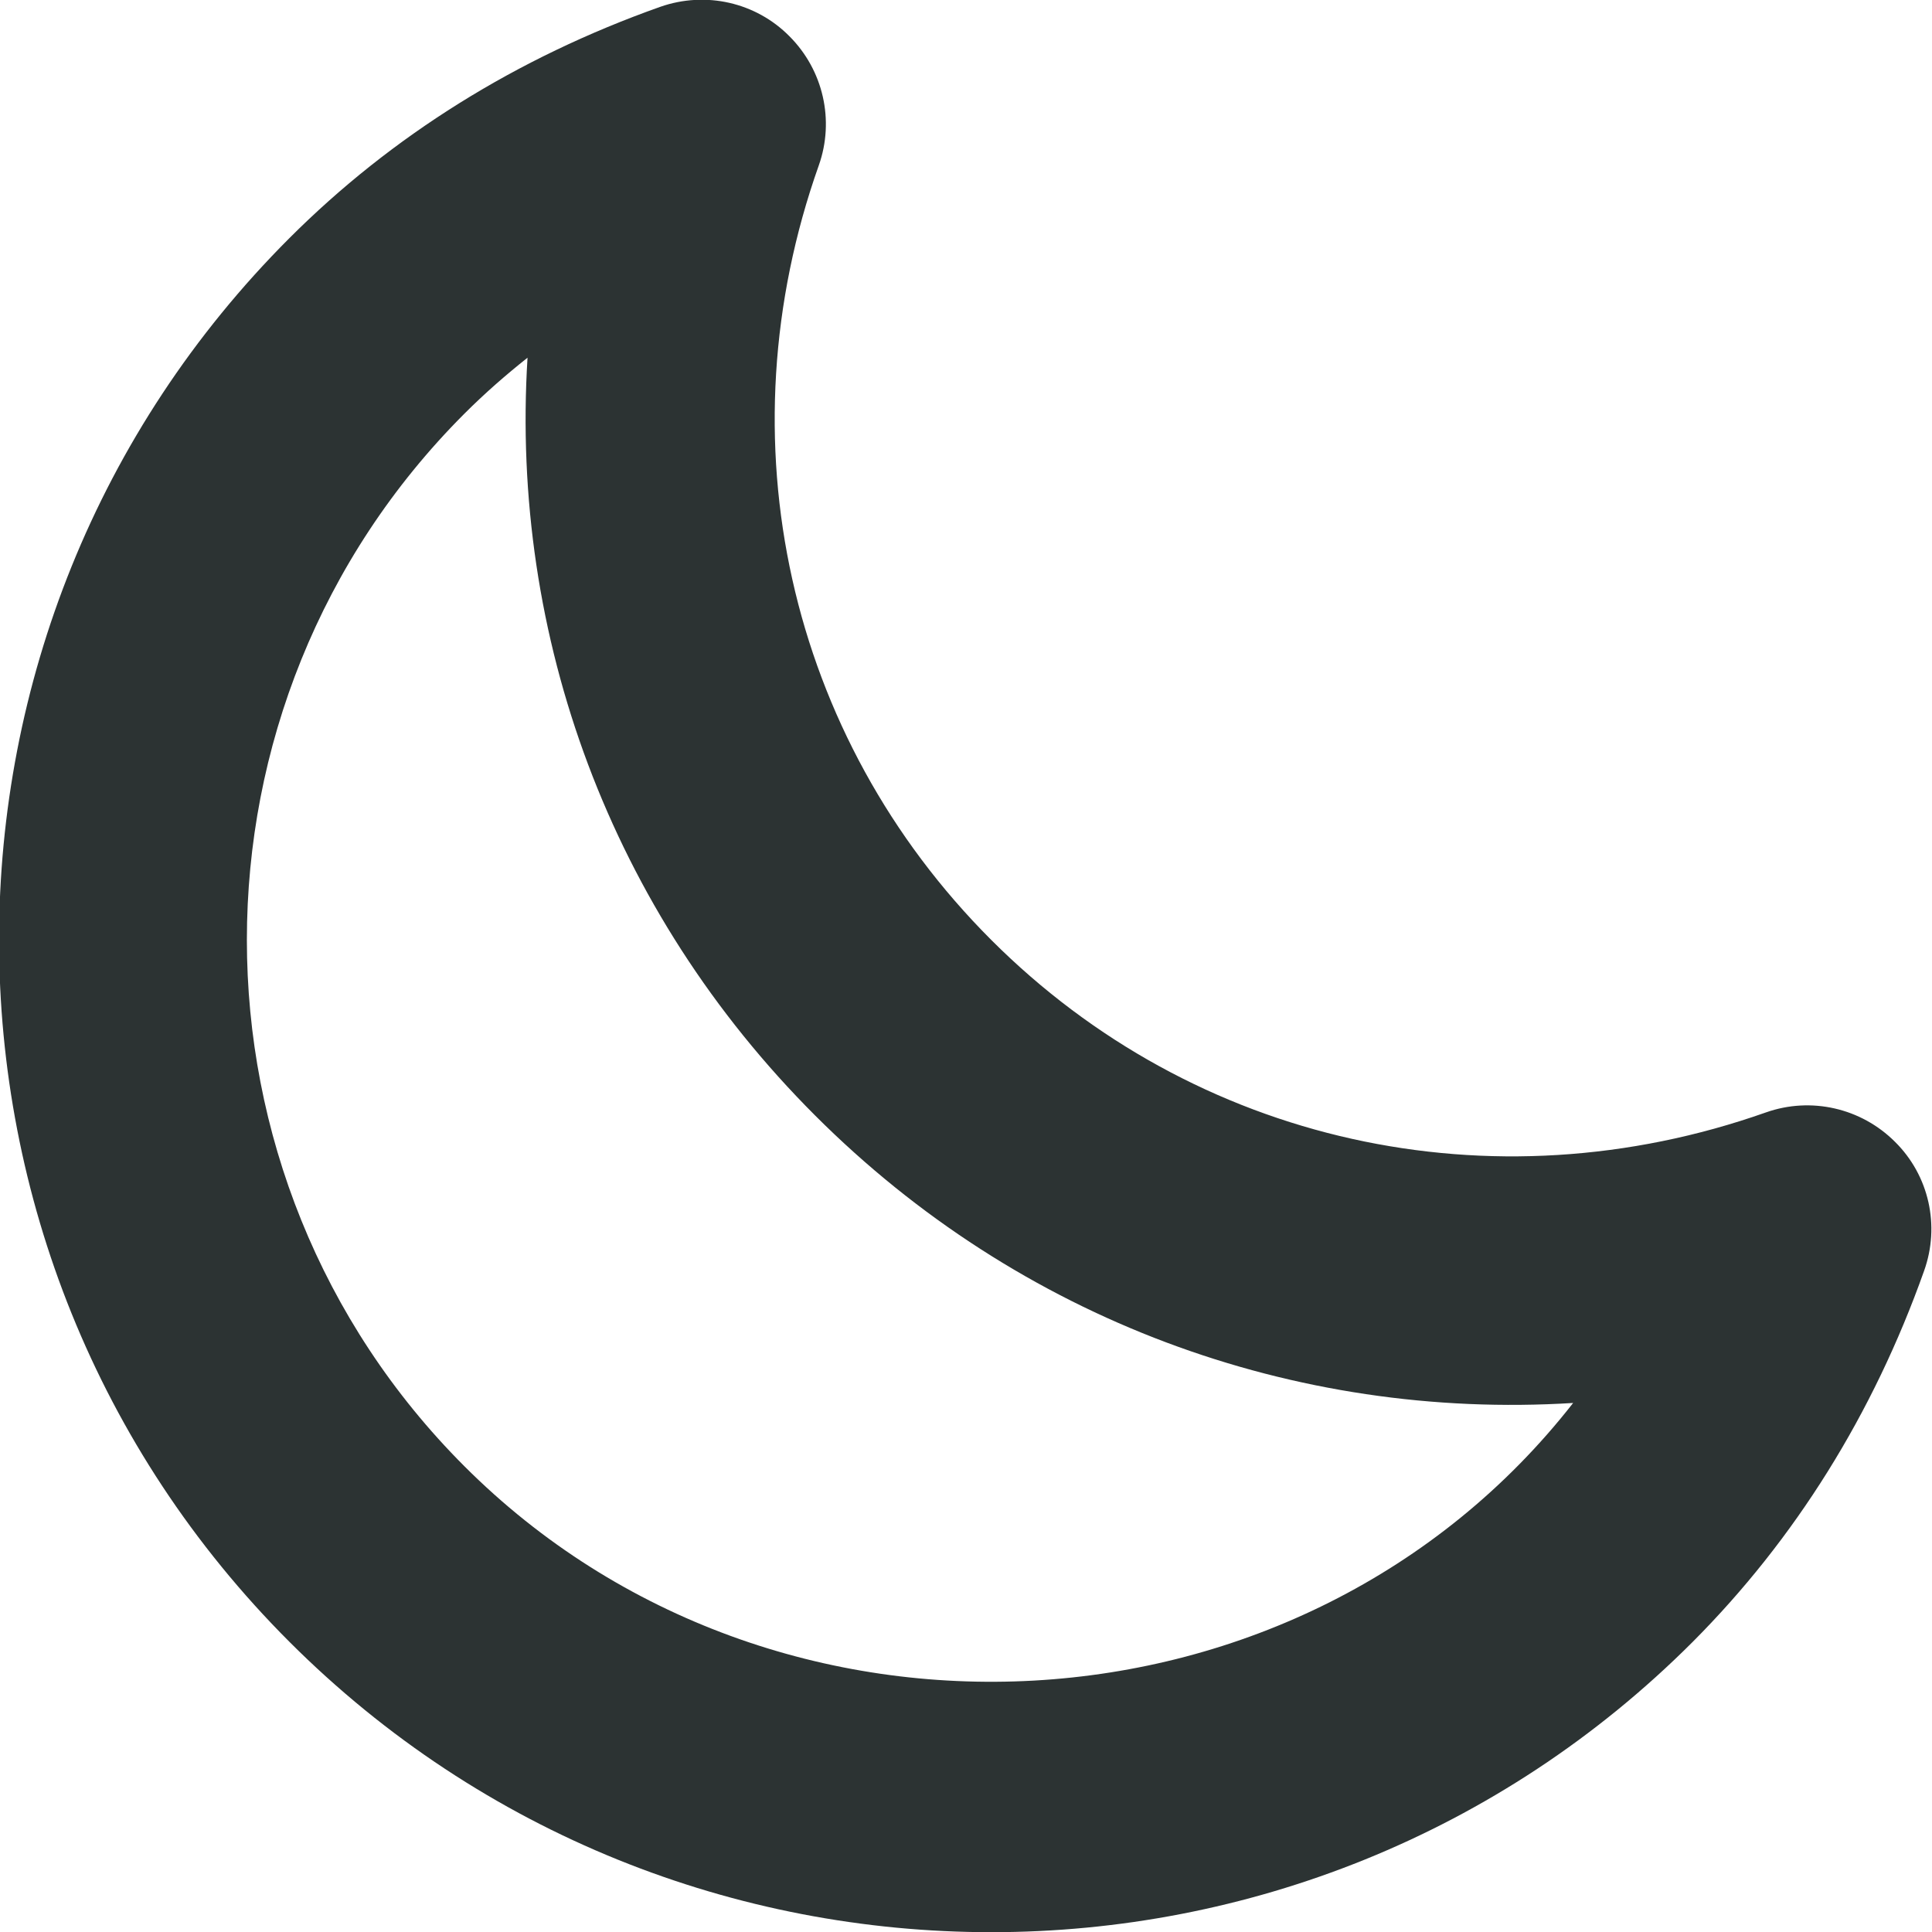
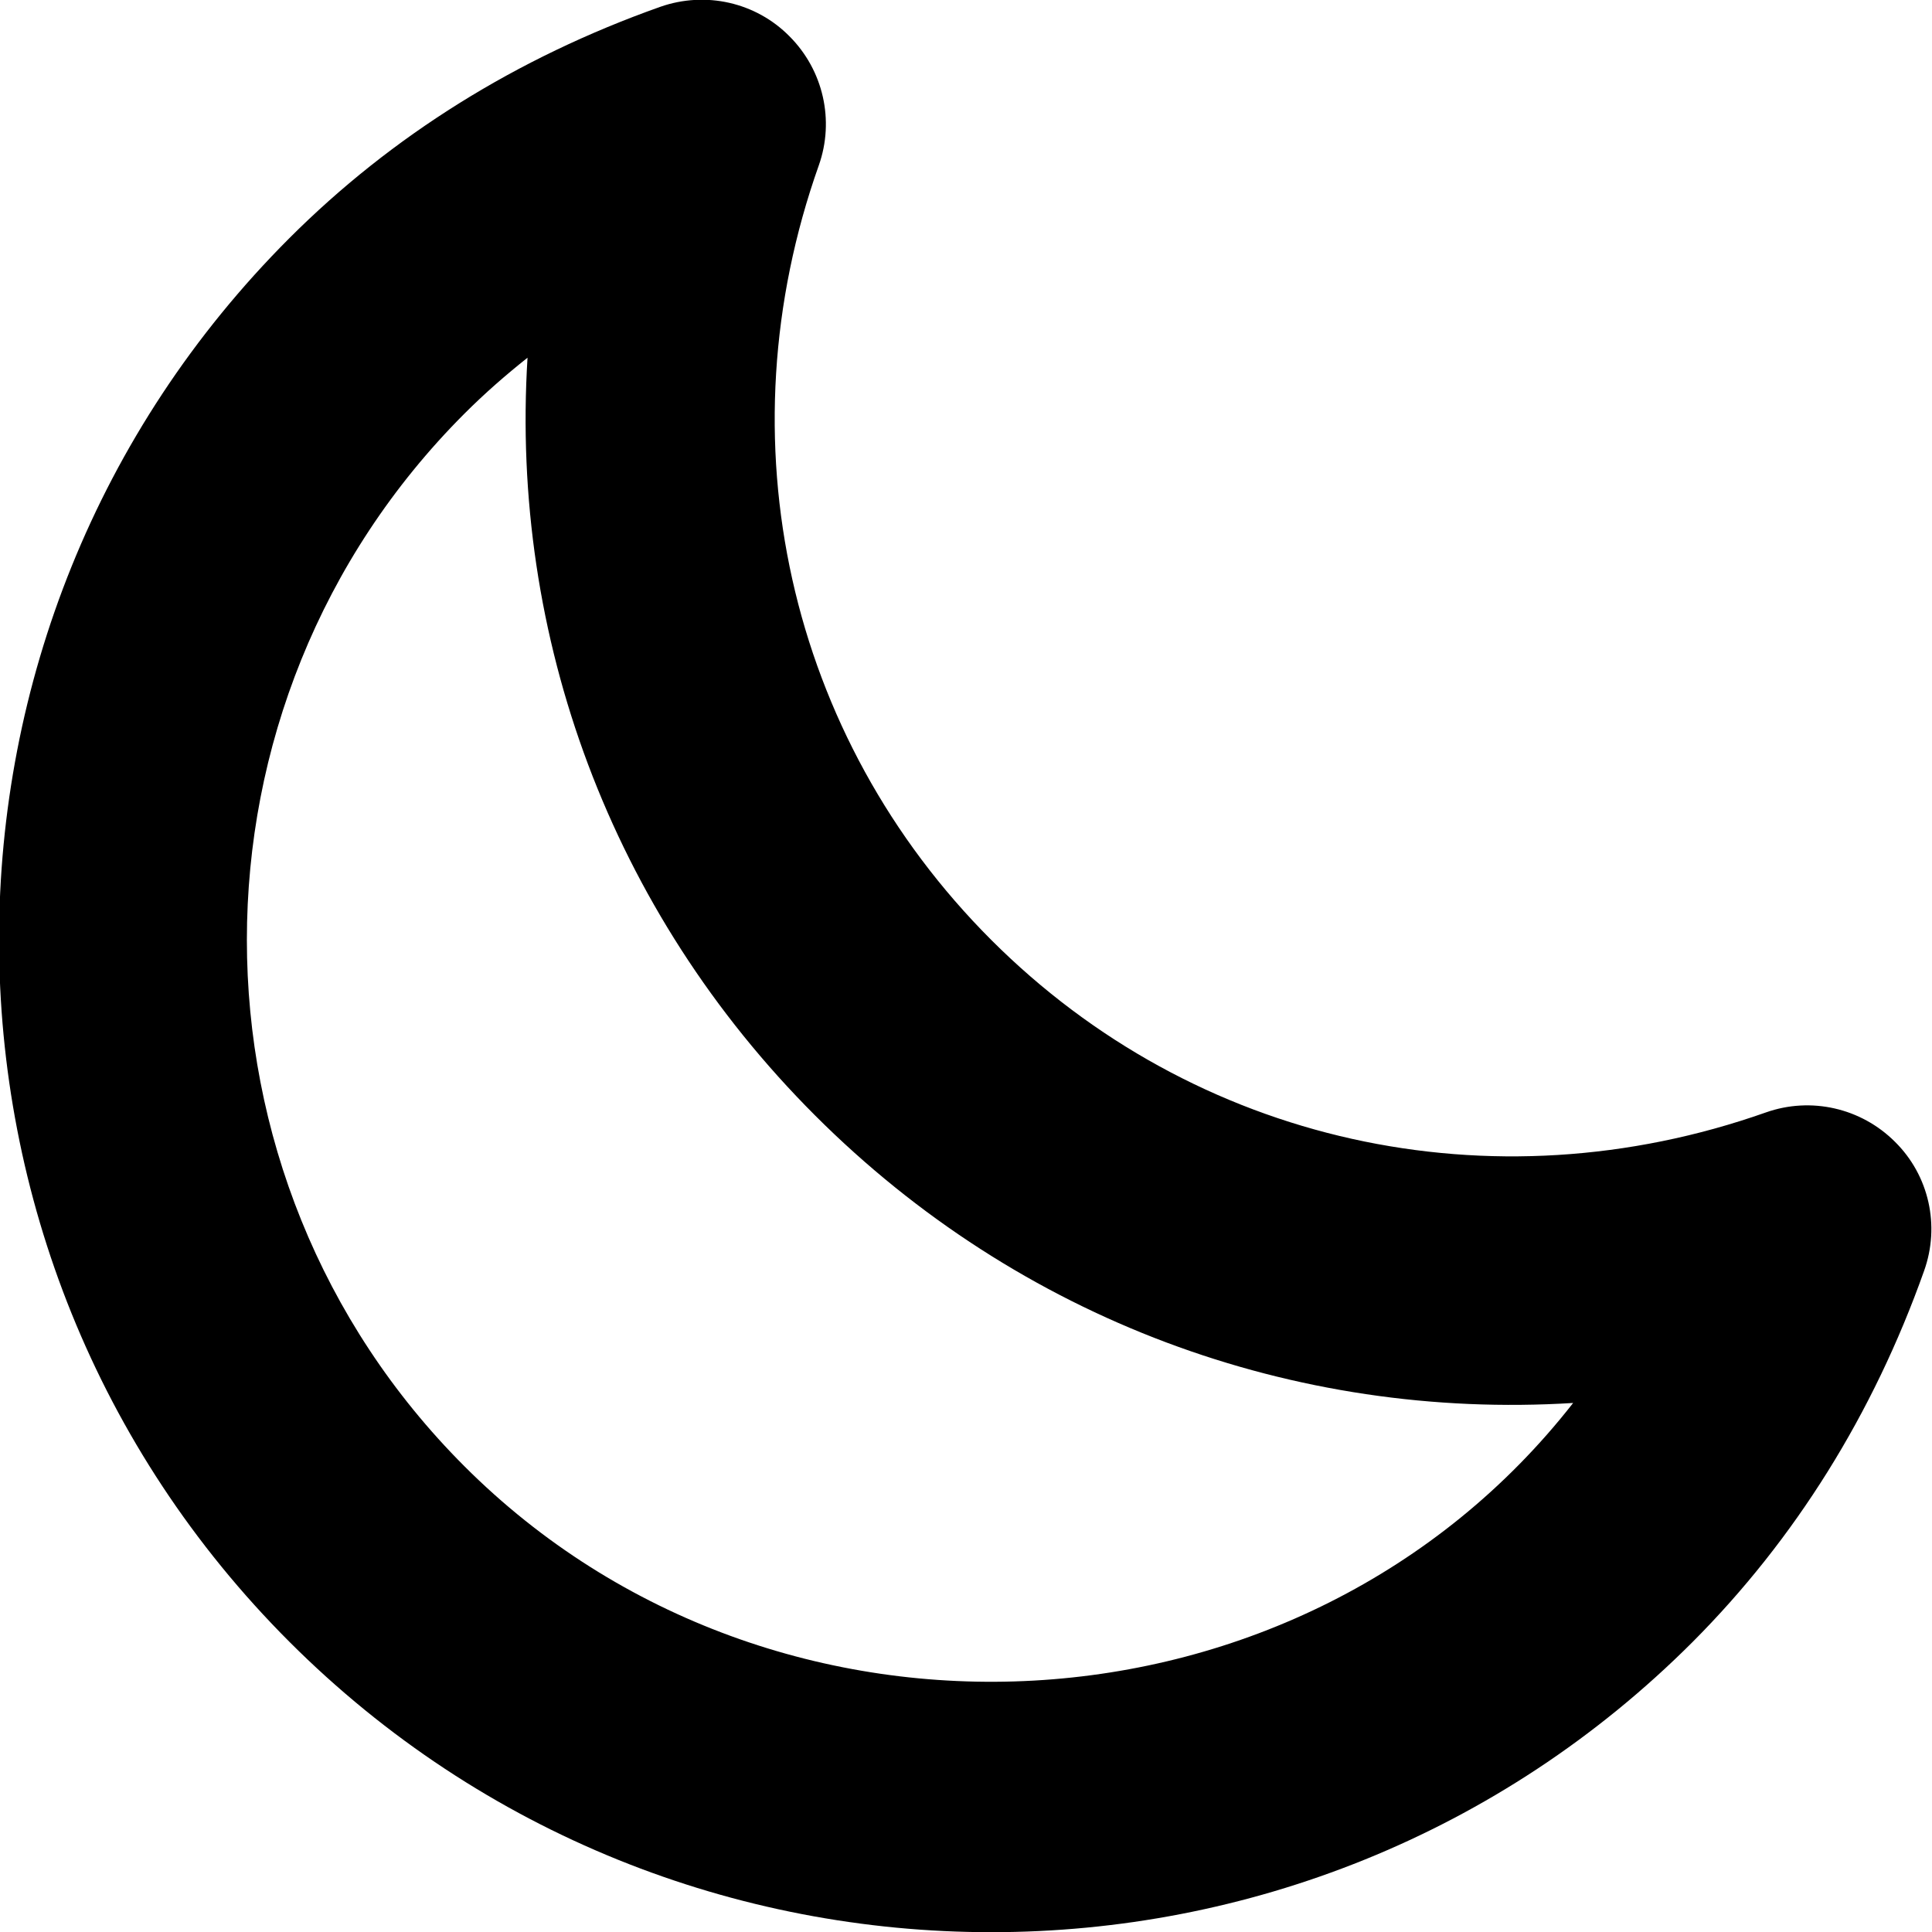
<svg xmlns="http://www.w3.org/2000/svg" version="1.1" id="Layer_1" x="0px" y="0px" viewBox="0 0 512 512" style="enable-background:new 0 0 512 512;" xml:space="preserve">
-   <style type="text/css">
- 	.st0{fill:#2C3333;}
- </style>
-   <path class="st0" d="M448.6,435.1c-102.5,102.6-269.3,102.6-371.9,0c-102.6-102.6-102.6-269.4,0-372c27.1-27.1,60.2-47.8,98.3-61.3  c12-4.2,25.3-1.2,34.2,7.8c9,9,12,22.3,7.8,34.2c-25.8,72.7-8.2,151.4,45.7,205.3c53.9,53.9,132.5,71.4,205.3,45.7  c11.9-4.2,25.2-1.2,34.2,7.8c9,8.9,12,22.2,7.7,34.2C496.4,374.8,475.7,407.9,448.6,435.1z M123.1,109.6  c-76.9,76.9-76.9,202.1,0,279c82.2,82.2,222.2,74.8,293.8-16.8c-73.9,4.6-146.7-22-200.9-76.2c-54.2-54.2-80.8-126.9-76.2-200.8  C134,99.4,128.4,104.3,123.1,109.6z" />
+   <path d="M448.6,435.1c-102.5,102.6-269.3,102.6-371.9,0c-102.6-102.6-102.6-269.4,0-372c27.1-27.1,60.2-47.8,98.3-61.3  c12-4.2,25.3-1.2,34.2,7.8c9,9,12,22.3,7.8,34.2c-25.8,72.7-8.2,151.4,45.7,205.3c53.9,53.9,132.5,71.4,205.3,45.7  c11.9-4.2,25.2-1.2,34.2,7.8c9,8.9,12,22.2,7.7,34.2C496.4,374.8,475.7,407.9,448.6,435.1z M123.1,109.6  c-76.9,76.9-76.9,202.1,0,279c82.2,82.2,222.2,74.8,293.8-16.8c-73.9,4.6-146.7-22-200.9-76.2c-54.2-54.2-80.8-126.9-76.2-200.8  C134,99.4,128.4,104.3,123.1,109.6z" />
</svg>
